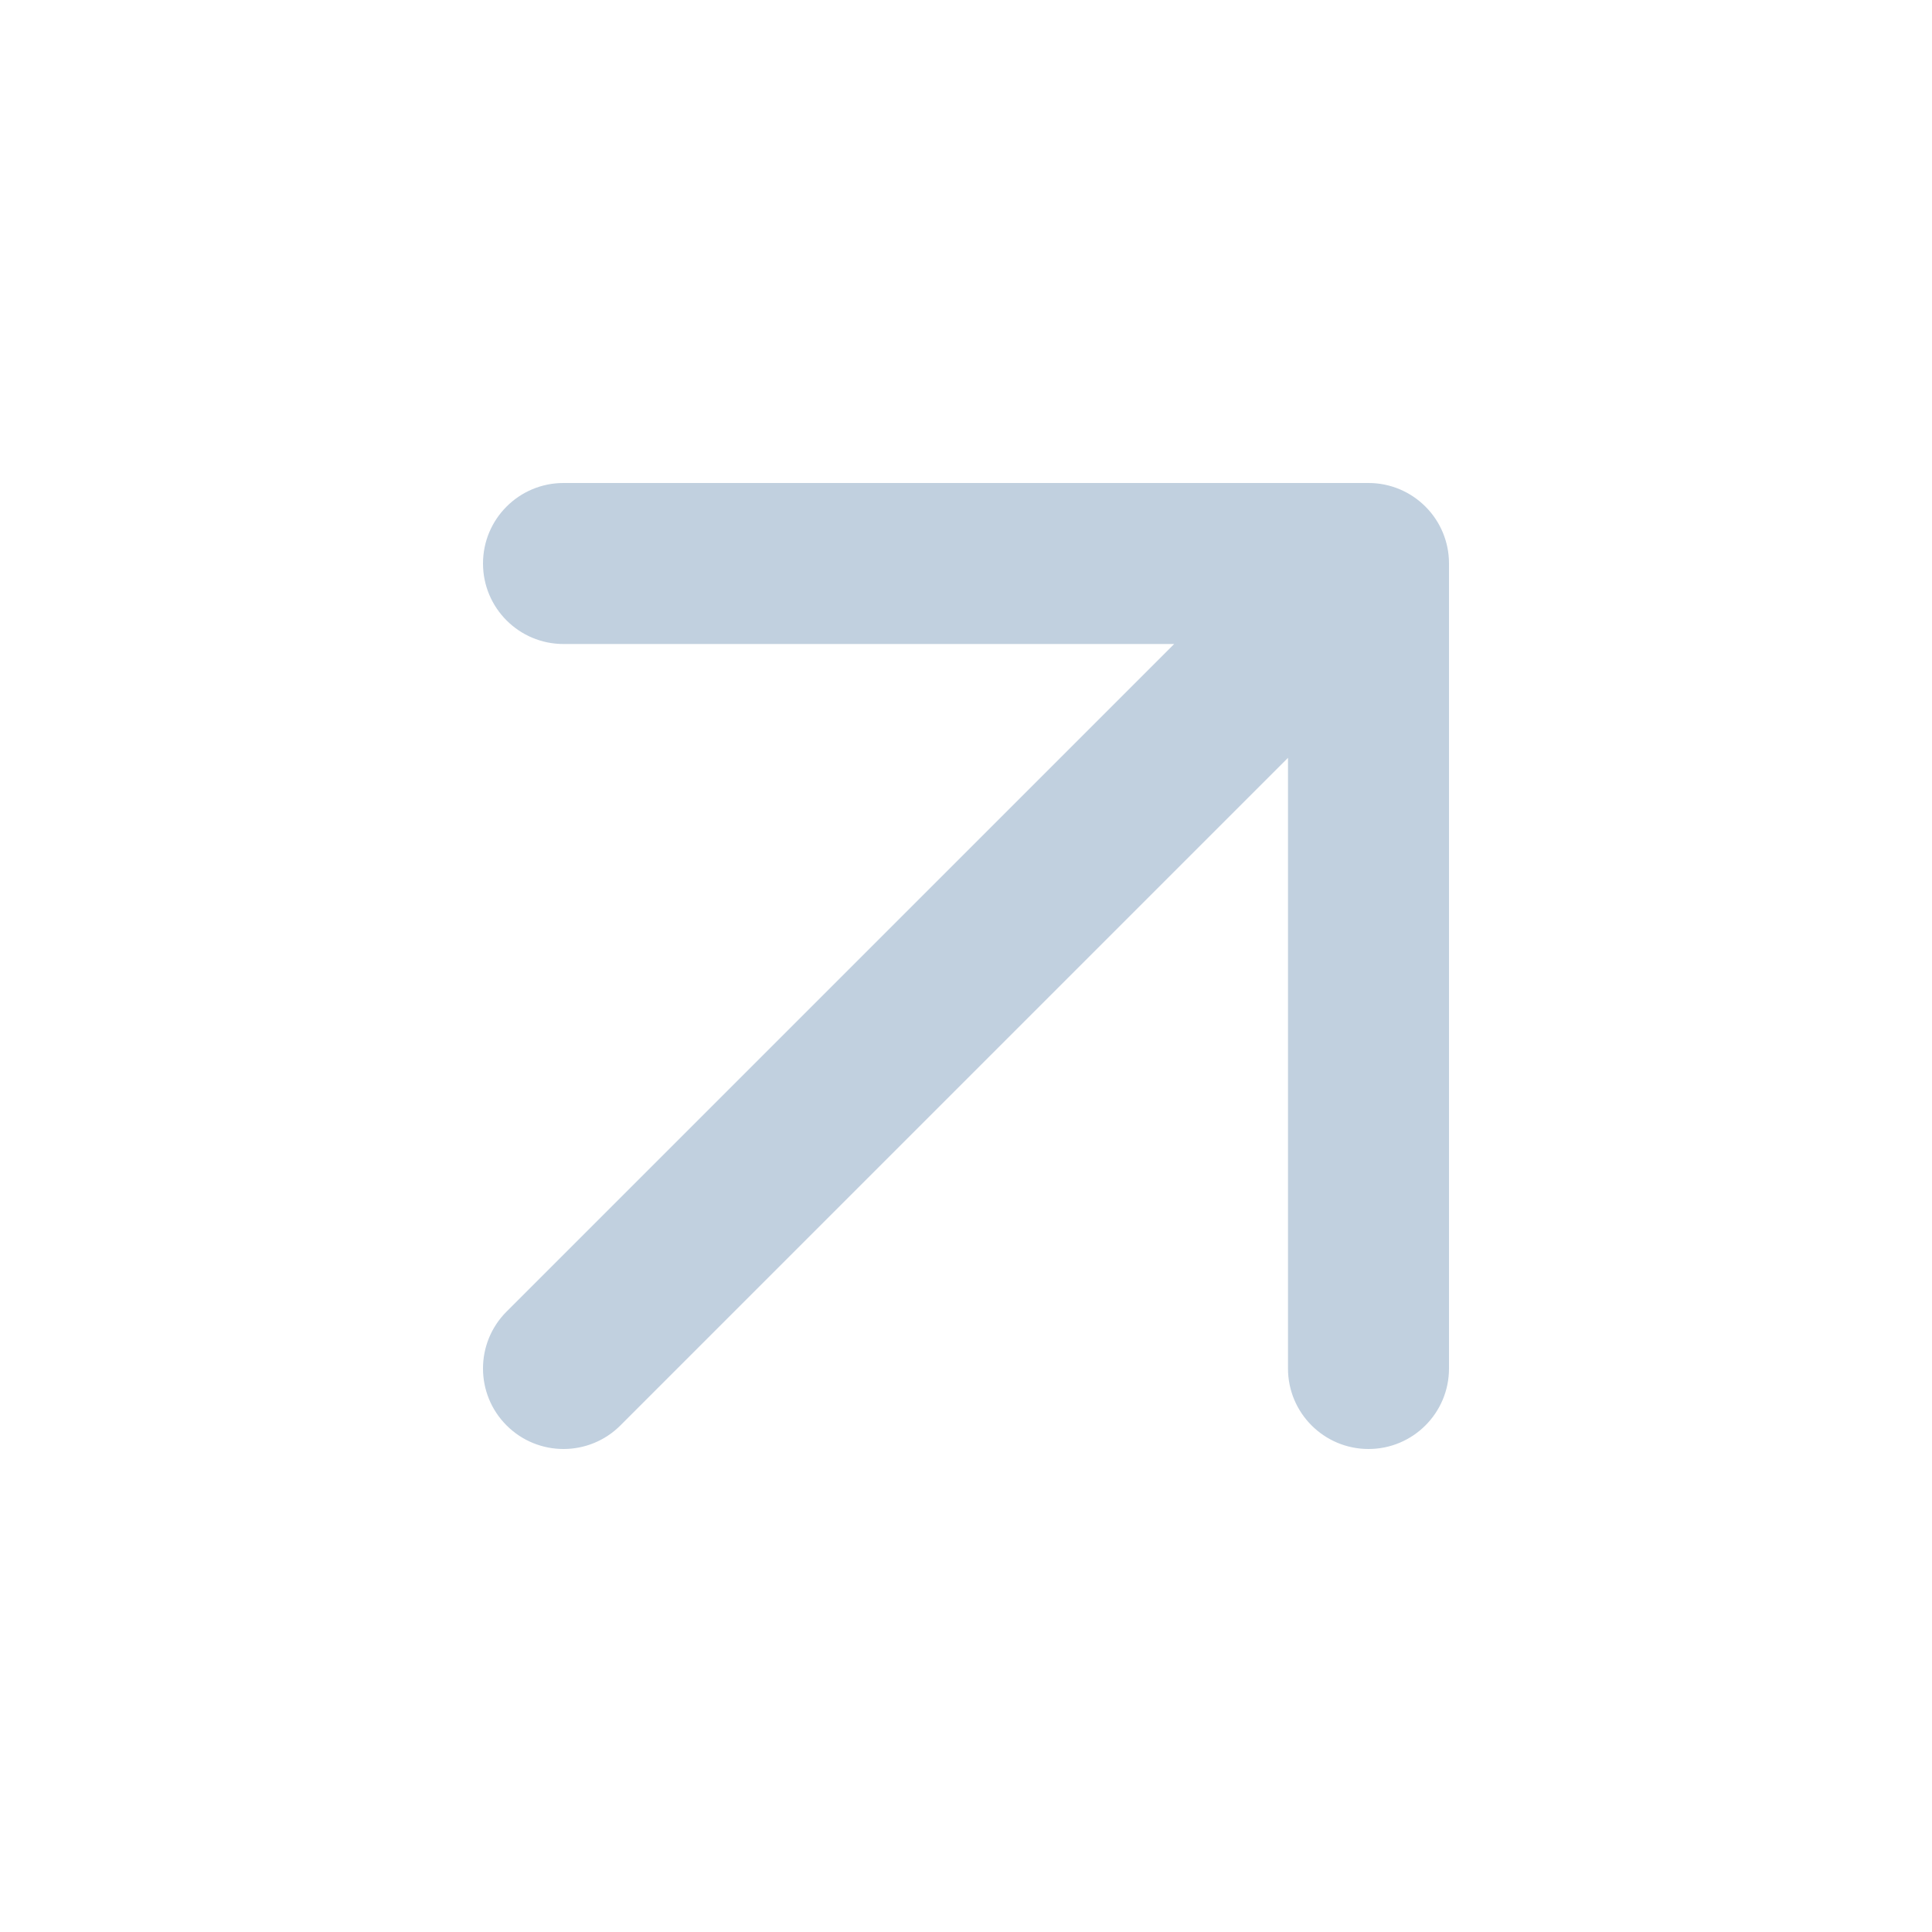
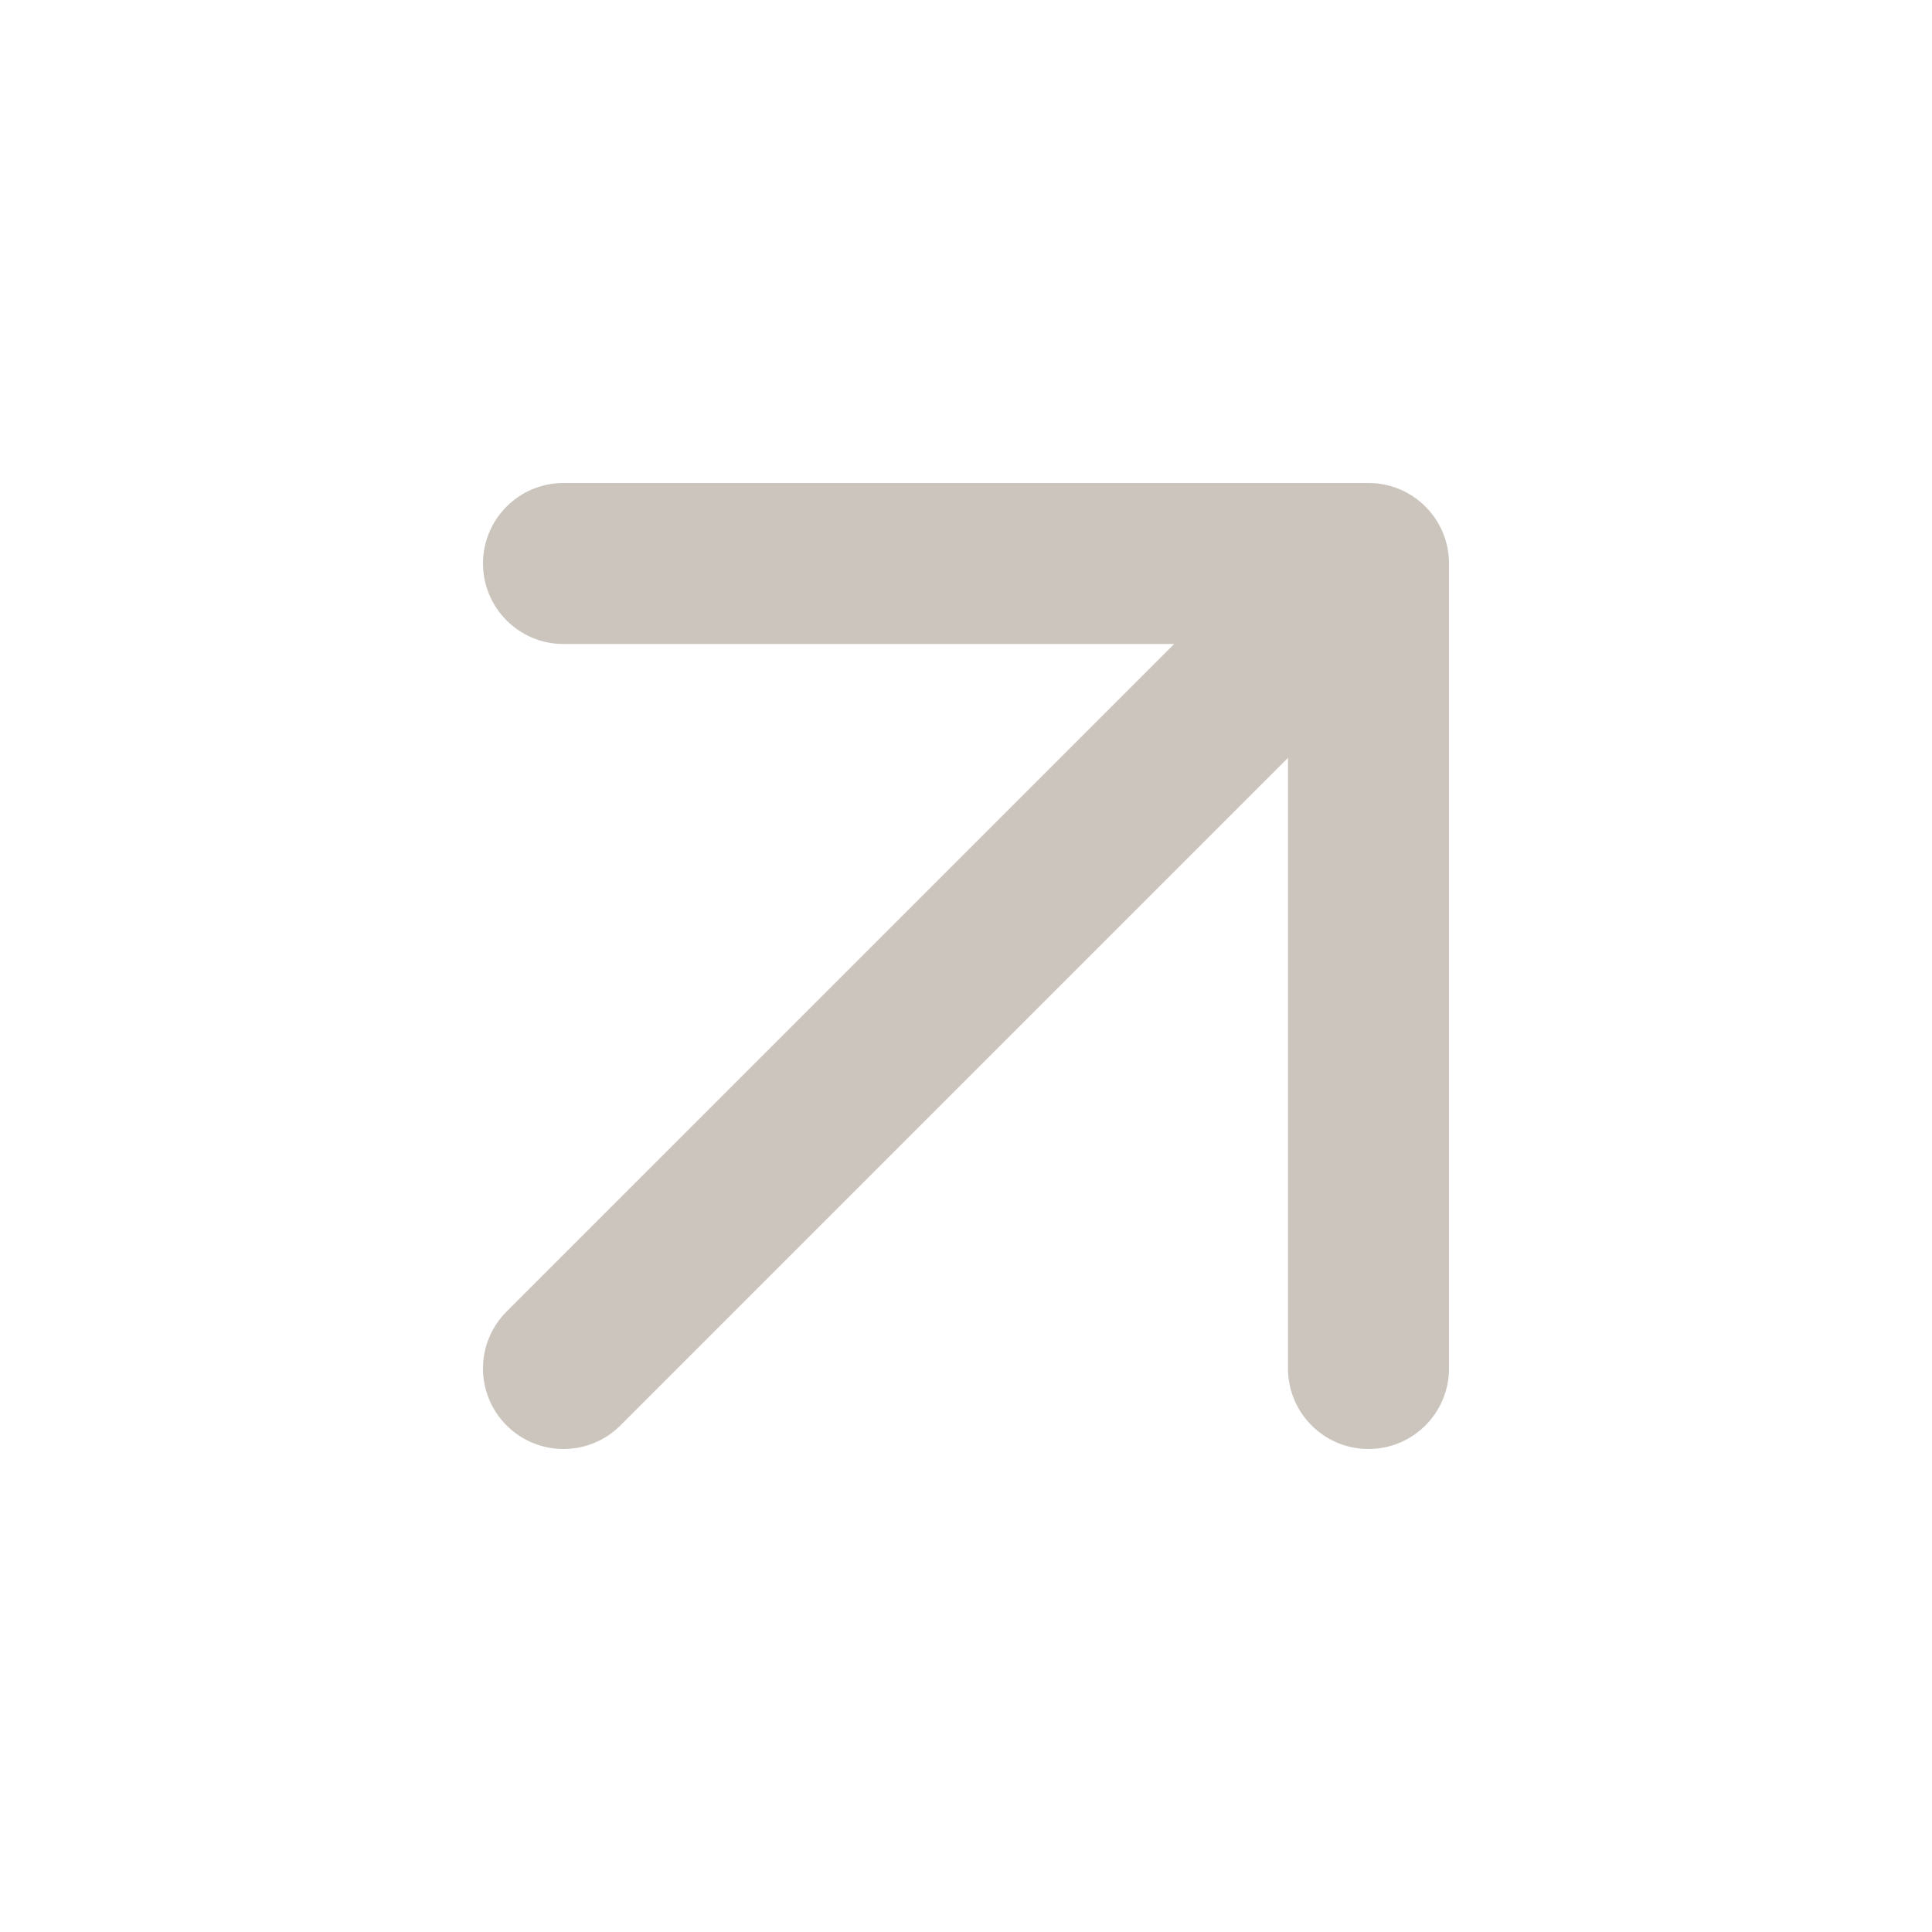
<svg xmlns="http://www.w3.org/2000/svg" preserveAspectRatio="none" overflow="visible" style="display: block;" width="86" height="86" viewBox="0 0 86 86" fill="none">
  <g id="icons / arrow-up-right">
-     <path id="icon" d="M64.228 23.712C64.055 23.292 63.798 22.899 63.458 22.557C63.453 22.552 63.448 22.547 63.443 22.542C62.795 21.898 61.902 21.5 60.917 21.5H25.083C23.104 21.5 21.5 23.104 21.5 25.083C21.5 27.062 23.104 28.667 25.083 28.667H52.266L22.549 58.383C21.15 59.782 21.15 62.051 22.549 63.45C23.949 64.85 26.218 64.85 27.617 63.45L57.333 33.734V60.917C57.333 62.896 58.938 64.5 60.917 64.5C62.896 64.5 64.5 62.896 64.5 60.917V25.086C64.5 25.082 64.5 25.076 64.5 25.073C64.499 24.591 64.402 24.131 64.228 23.712Z" fill="#C1D0DF" />
+     <path id="icon" d="M64.228 23.712C64.055 23.292 63.798 22.899 63.458 22.557C63.453 22.552 63.448 22.547 63.443 22.542C62.795 21.898 61.902 21.5 60.917 21.5H25.083C23.104 21.5 21.5 23.104 21.5 25.083C21.5 27.062 23.104 28.667 25.083 28.667H52.266L22.549 58.383C21.15 59.782 21.15 62.051 22.549 63.45C23.949 64.85 26.218 64.85 27.617 63.45L57.333 33.734V60.917C57.333 62.896 58.938 64.5 60.917 64.5C62.896 64.5 64.5 62.896 64.5 60.917V25.086C64.5 25.082 64.5 25.076 64.5 25.073C64.499 24.591 64.402 24.131 64.228 23.712Z" fill="#CBC5BE" />
  </g>
</svg>
